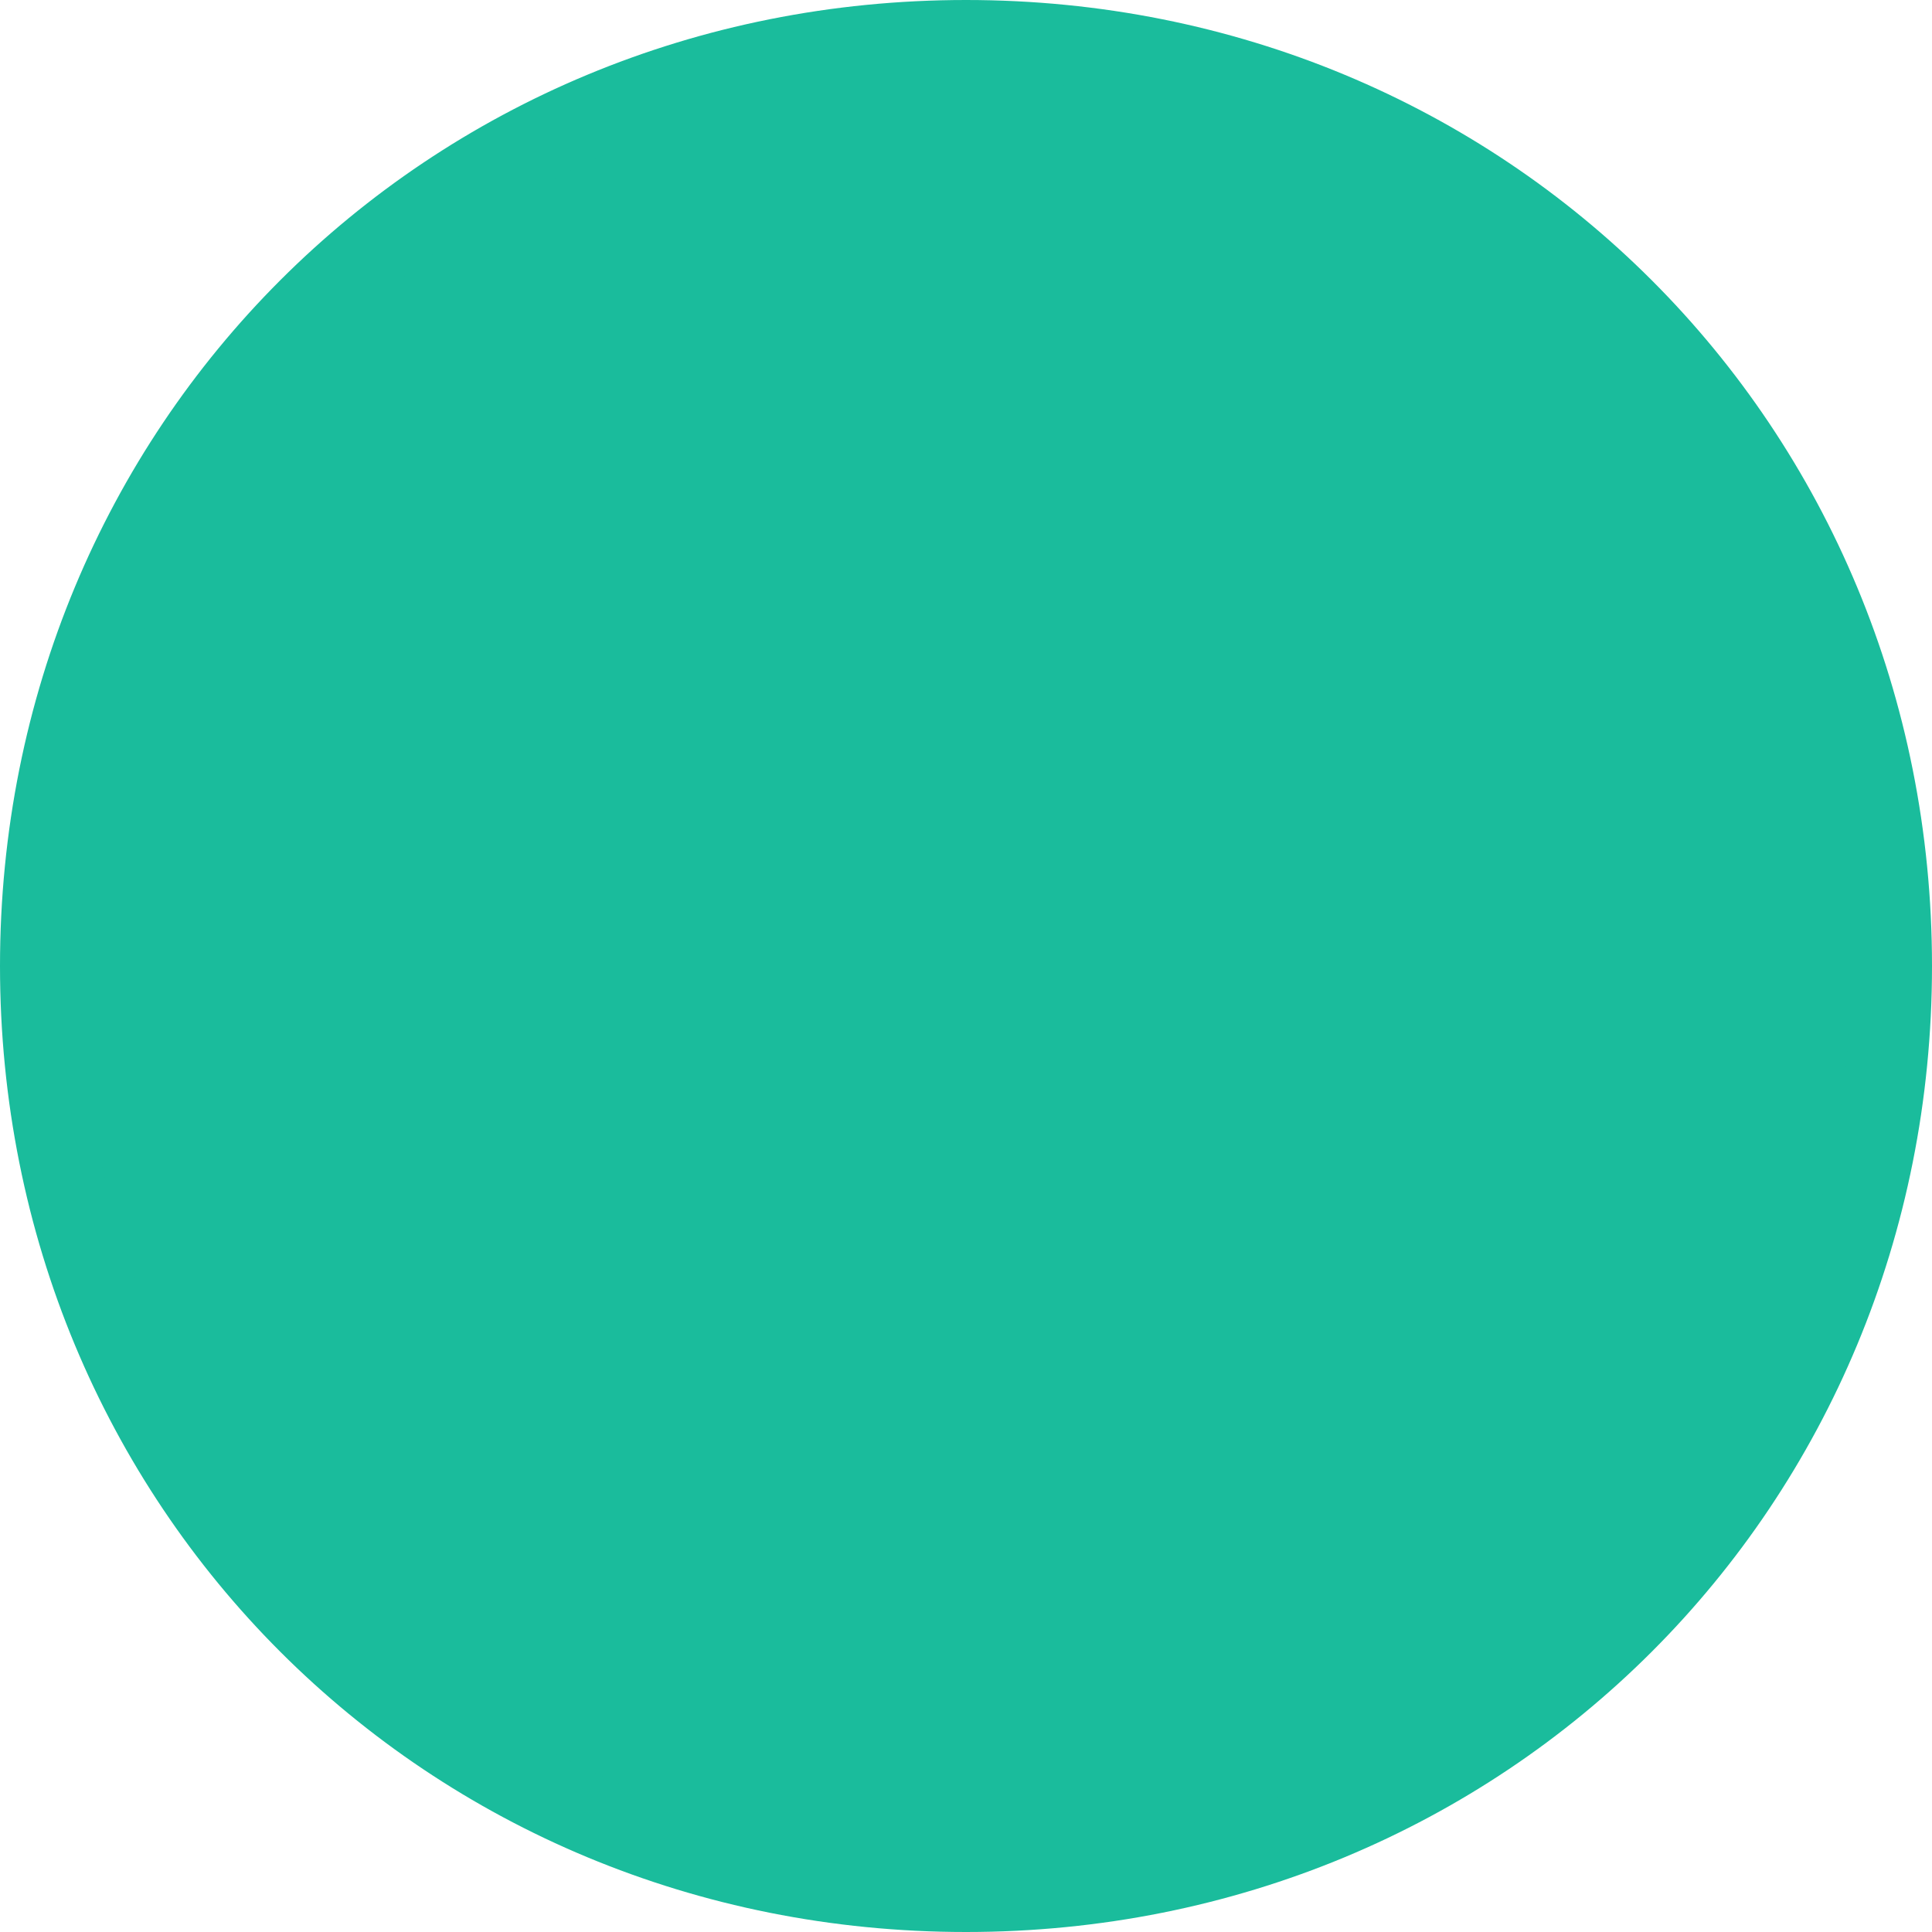
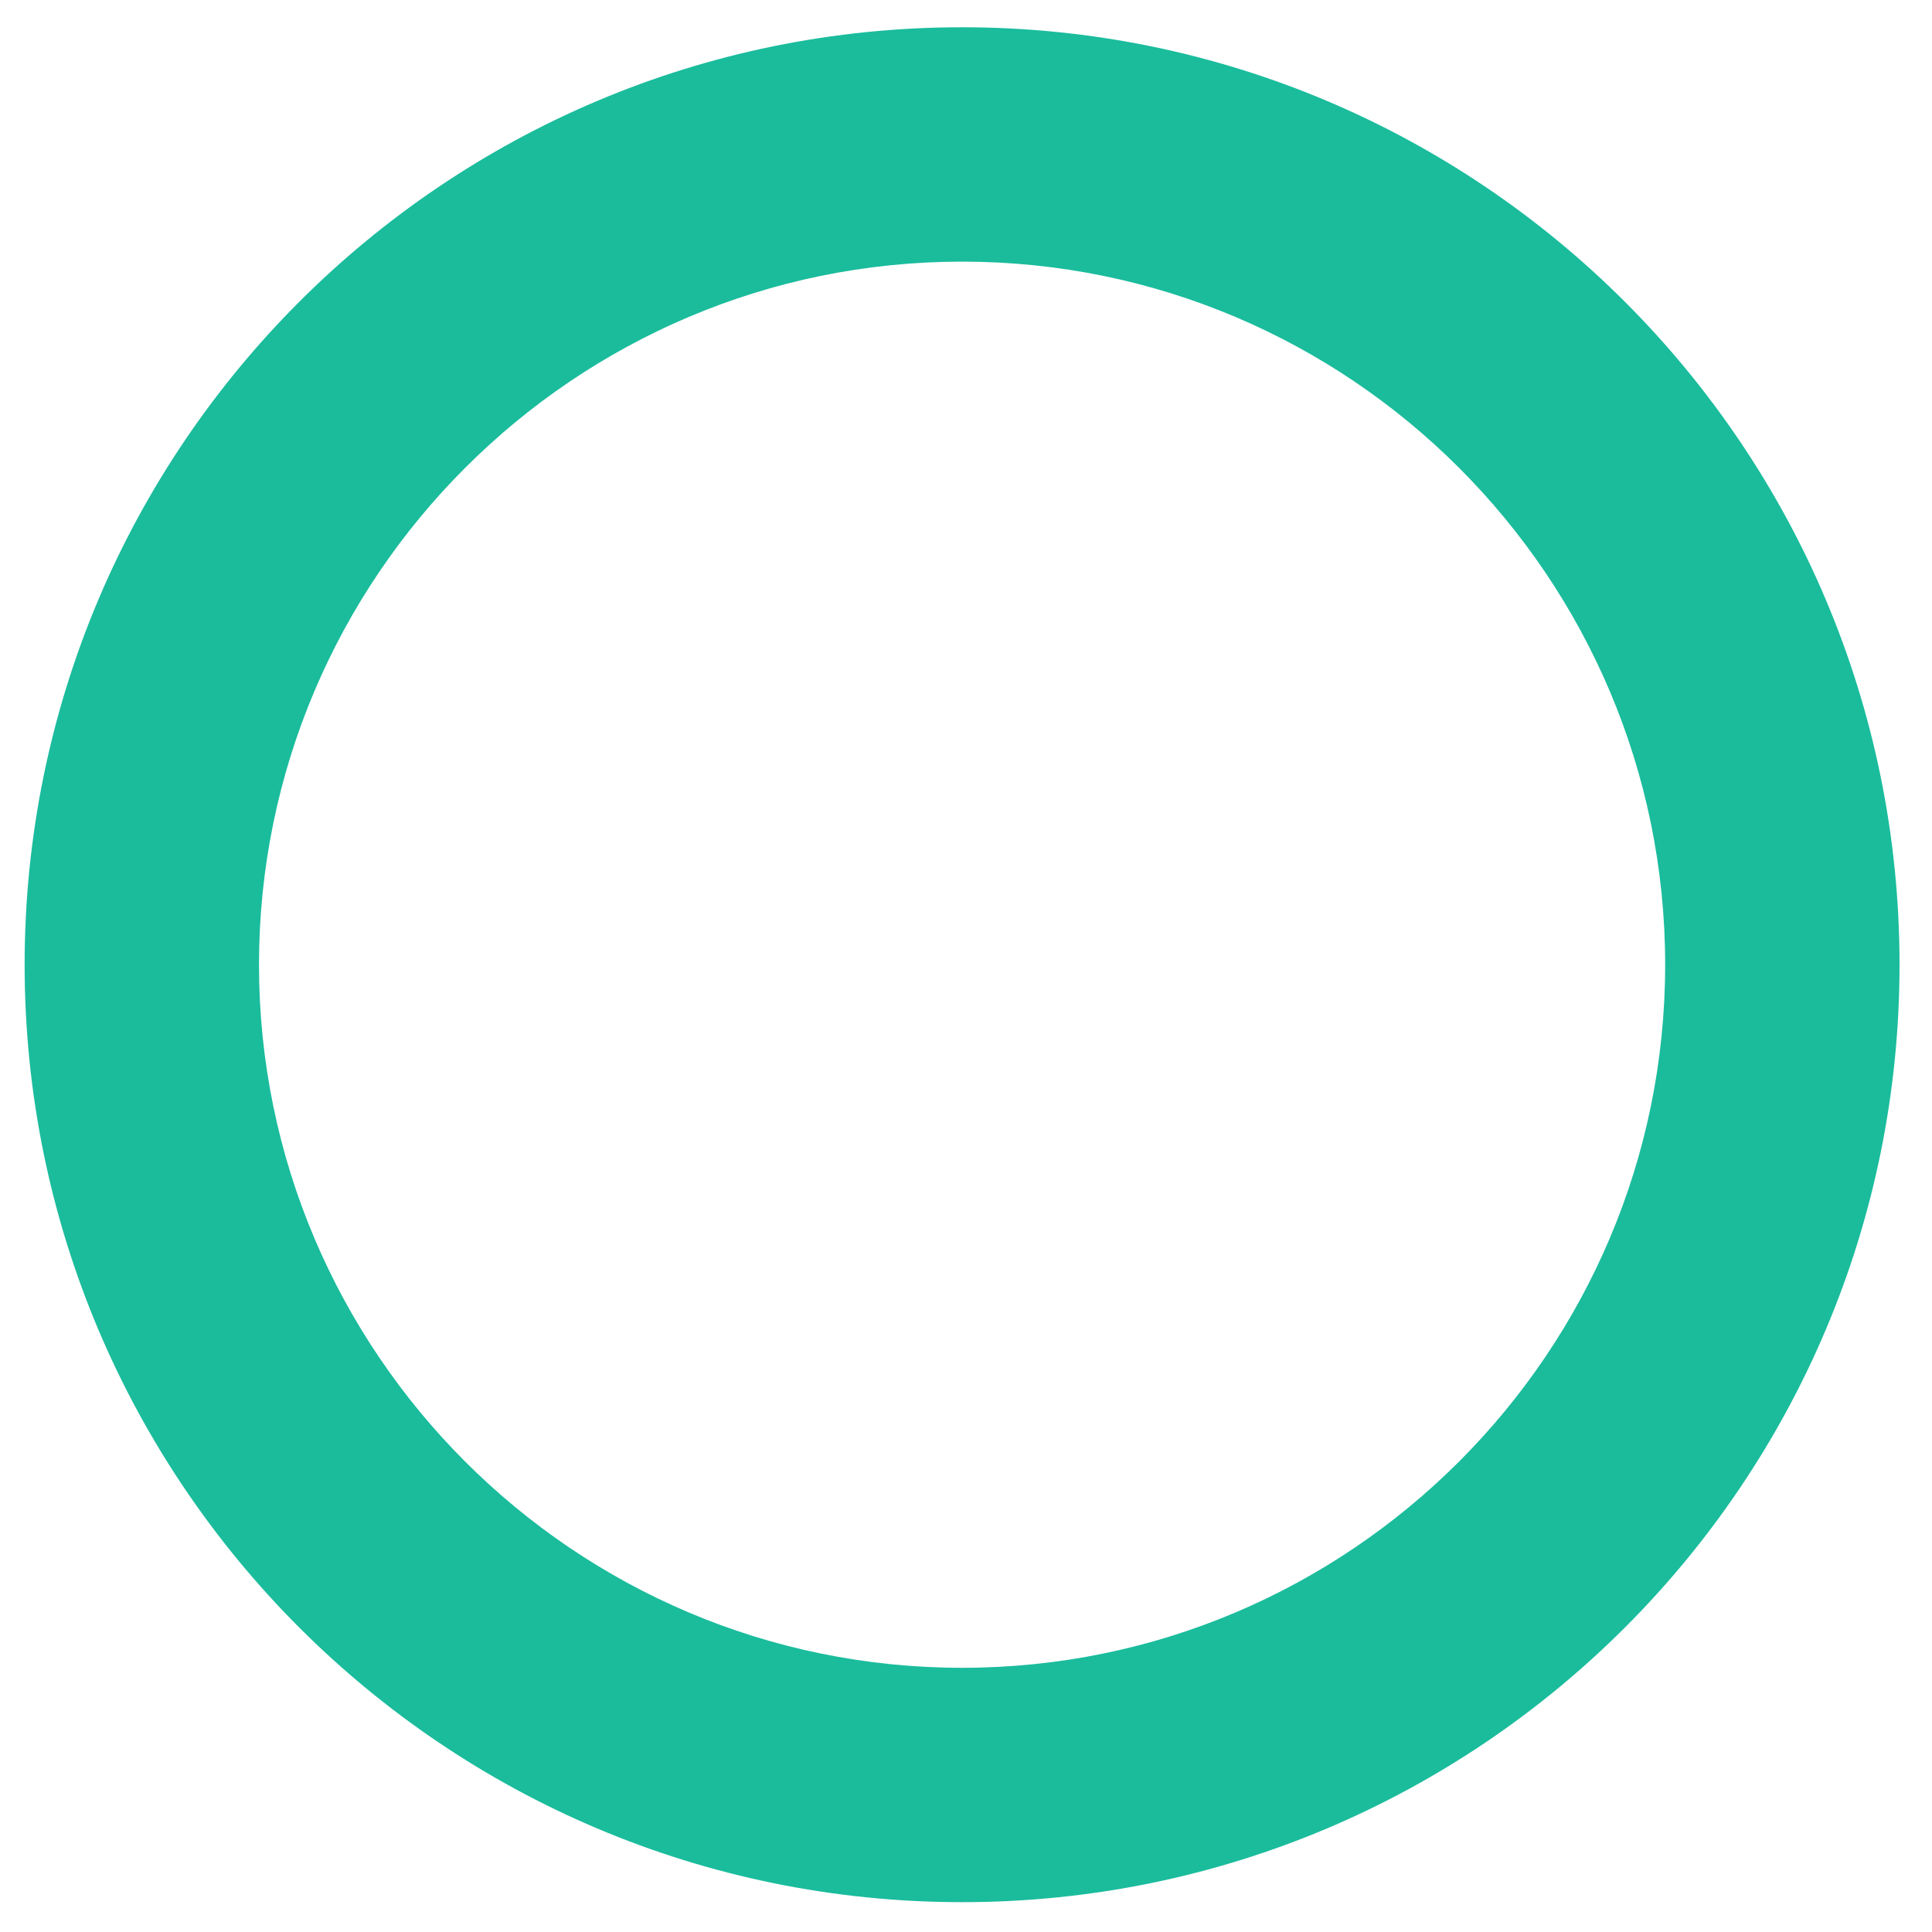
- <svg xmlns="http://www.w3.org/2000/svg" version="1.1" width="48px" height="48px">
-   <g transform="matrix(1 0 0 1 -360 -417 )">
-     <path d="M 384 418  C 396.88 418  407 428.12  407 441  C 407 453.88  396.88 464  384 464  C 371.12 464  361 453.88  361 441  C 361 428.12  371.12 418  384 418  Z " fill-rule="nonzero" fill="#1abc9c" stroke="none" />
-     <path d="M 384 418  C 396.88 418  407 428.12  407 441  C 407 453.88  396.88 464  384 464  C 371.12 464  361 453.88  361 441  C 361 428.12  371.12 418  384 418  Z " stroke-width="2" stroke="#1abc9c" fill="none" />
+ <svg xmlns="http://www.w3.org/2000/svg" version="1.1" width="36px" height="36px">
+   <g transform="matrix(1 0 0 1 -372 -240 )">
+     <path d="M 4.826 17.976  C 4.826 10.752  10.705 4.875  17.927 4.875  C 25.151 4.875  31.028 10.752  31.028 17.976  C 31.028 25.2  25.151 31.077  17.927 31.077  C 10.705 31.077  4.826 25.2  4.826 17.976  Z M 35.395 17.976  C 35.395 8.328  27.573 0.508  17.927 0.508  C 8.281 0.508  0.459 8.328  0.459 17.976  C 0.459 27.62  8.281 35.444  17.927 35.444  C 27.573 35.444  35.395 27.62  35.395 17.976  Z " fill-rule="nonzero" fill="#1abc9c" stroke="none" transform="matrix(1 0 0 1 372 240 )" />
  </g>
</svg>
